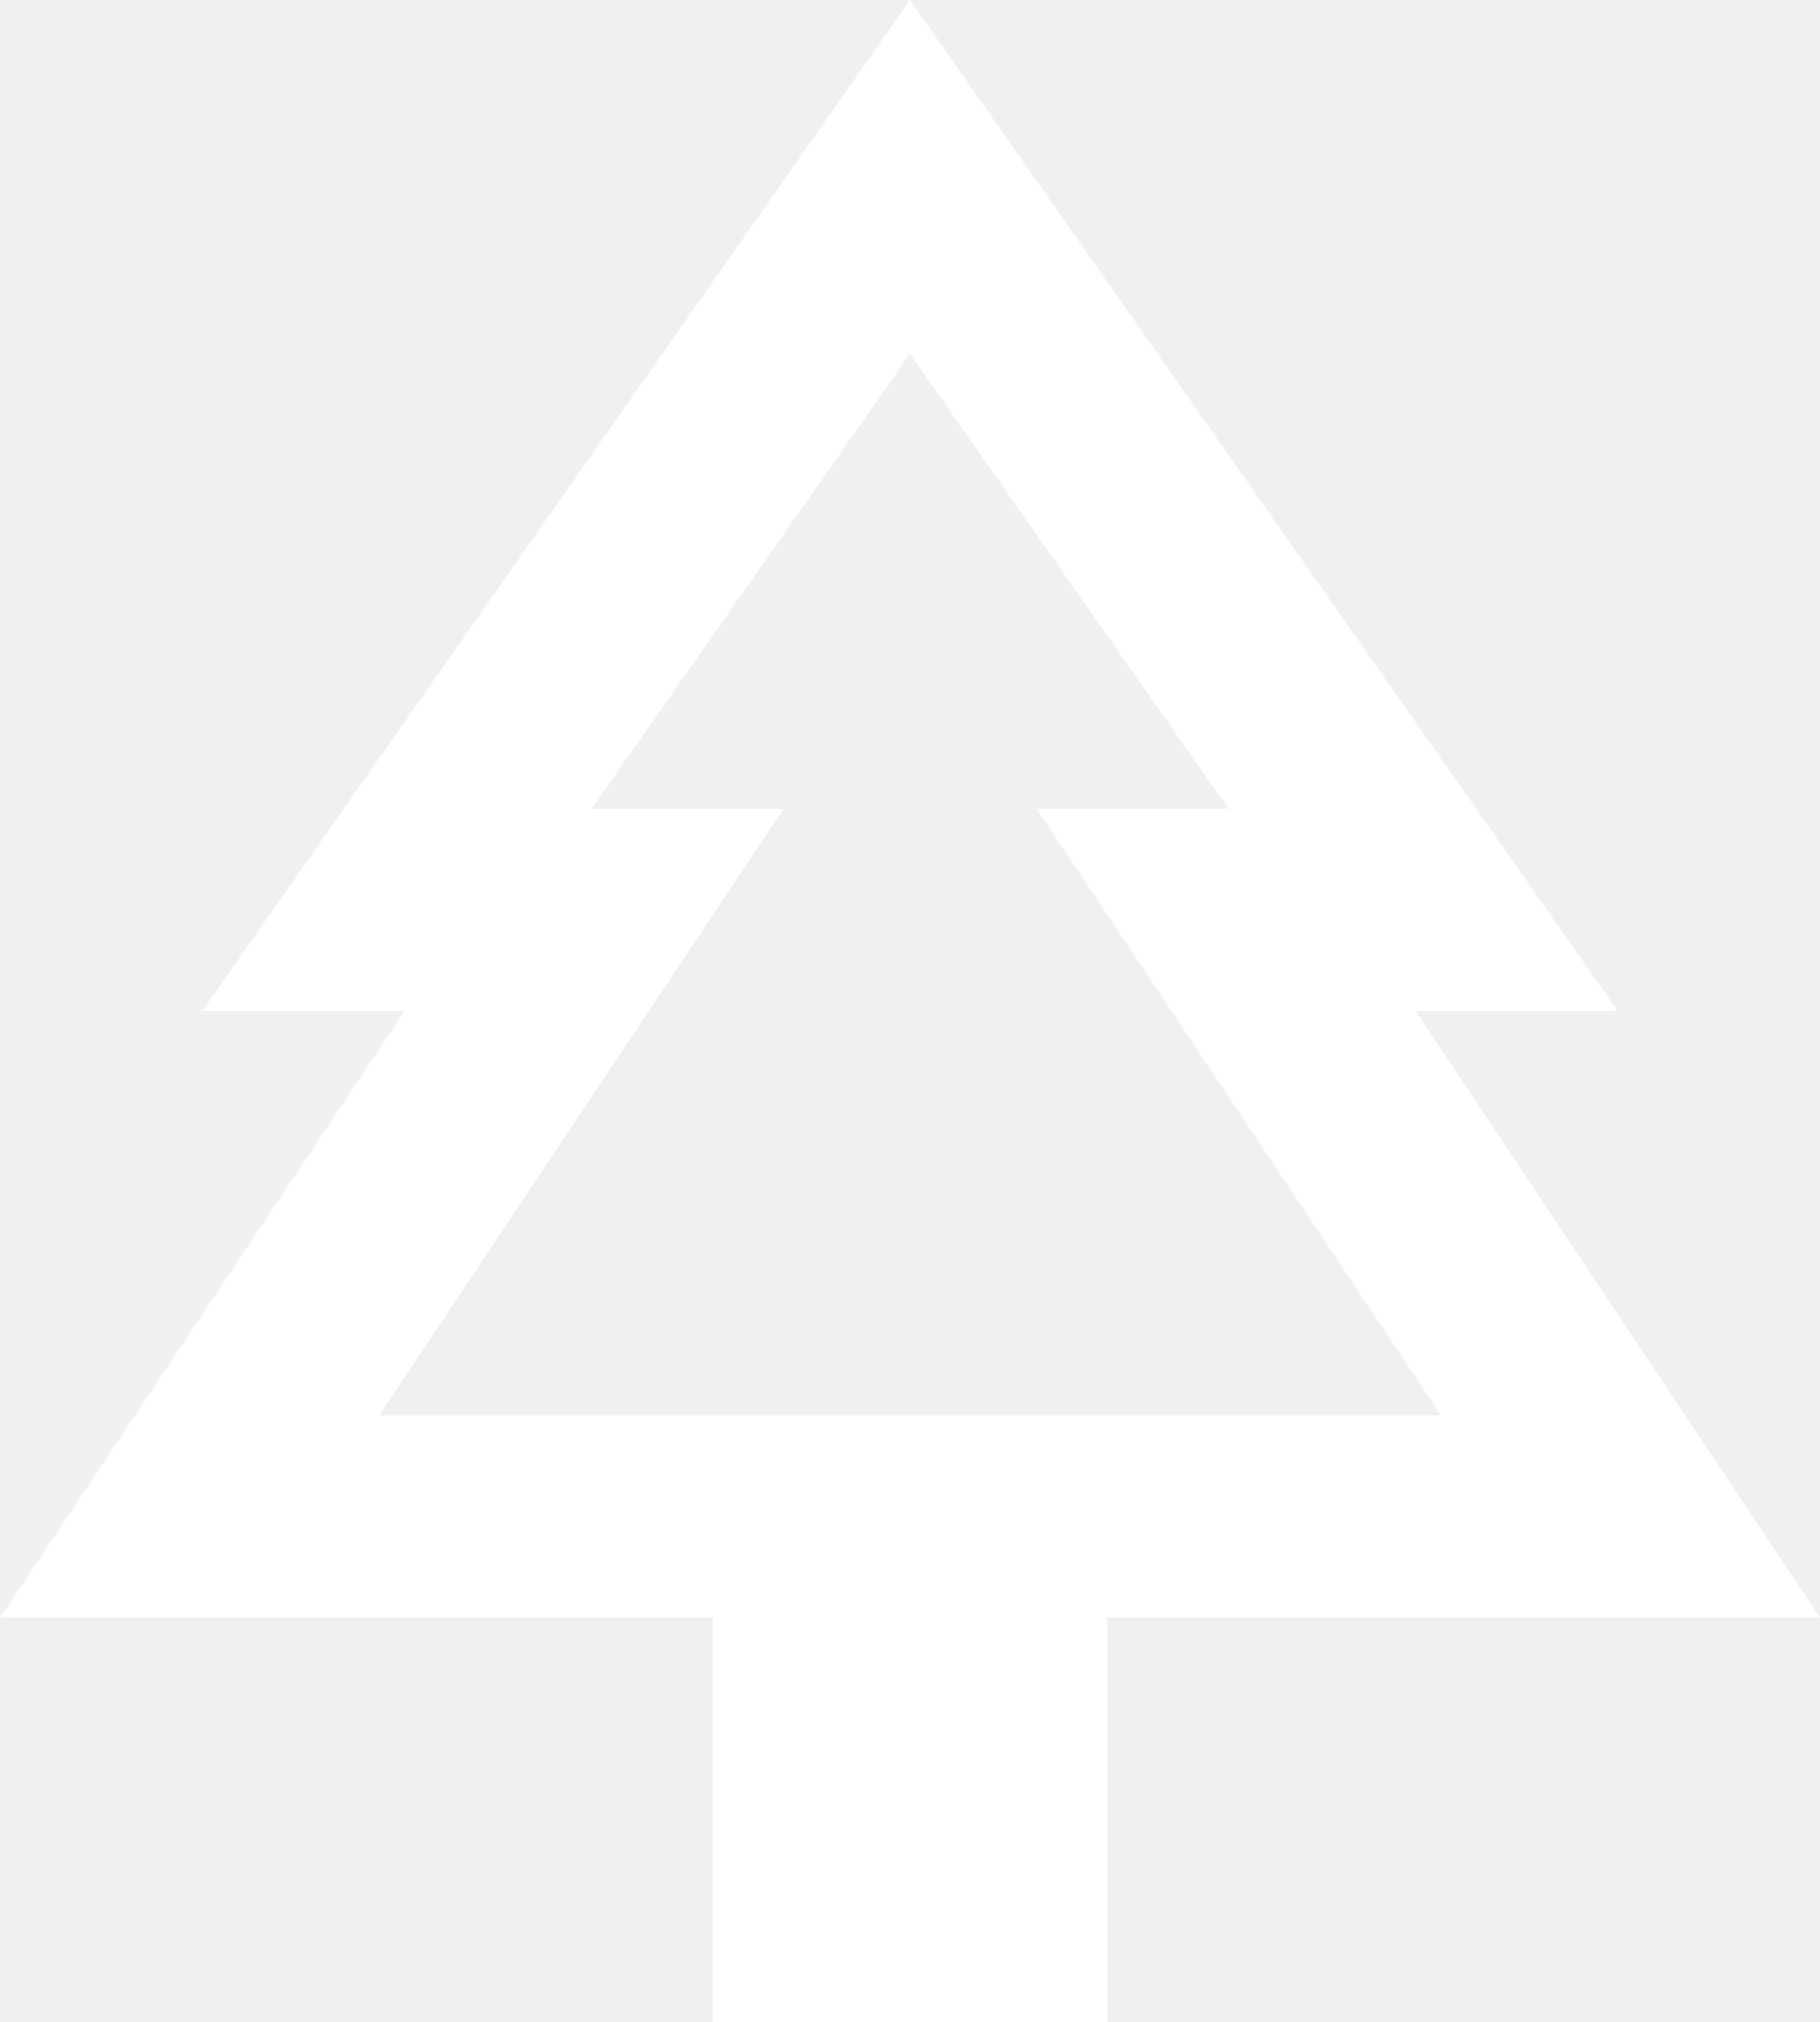
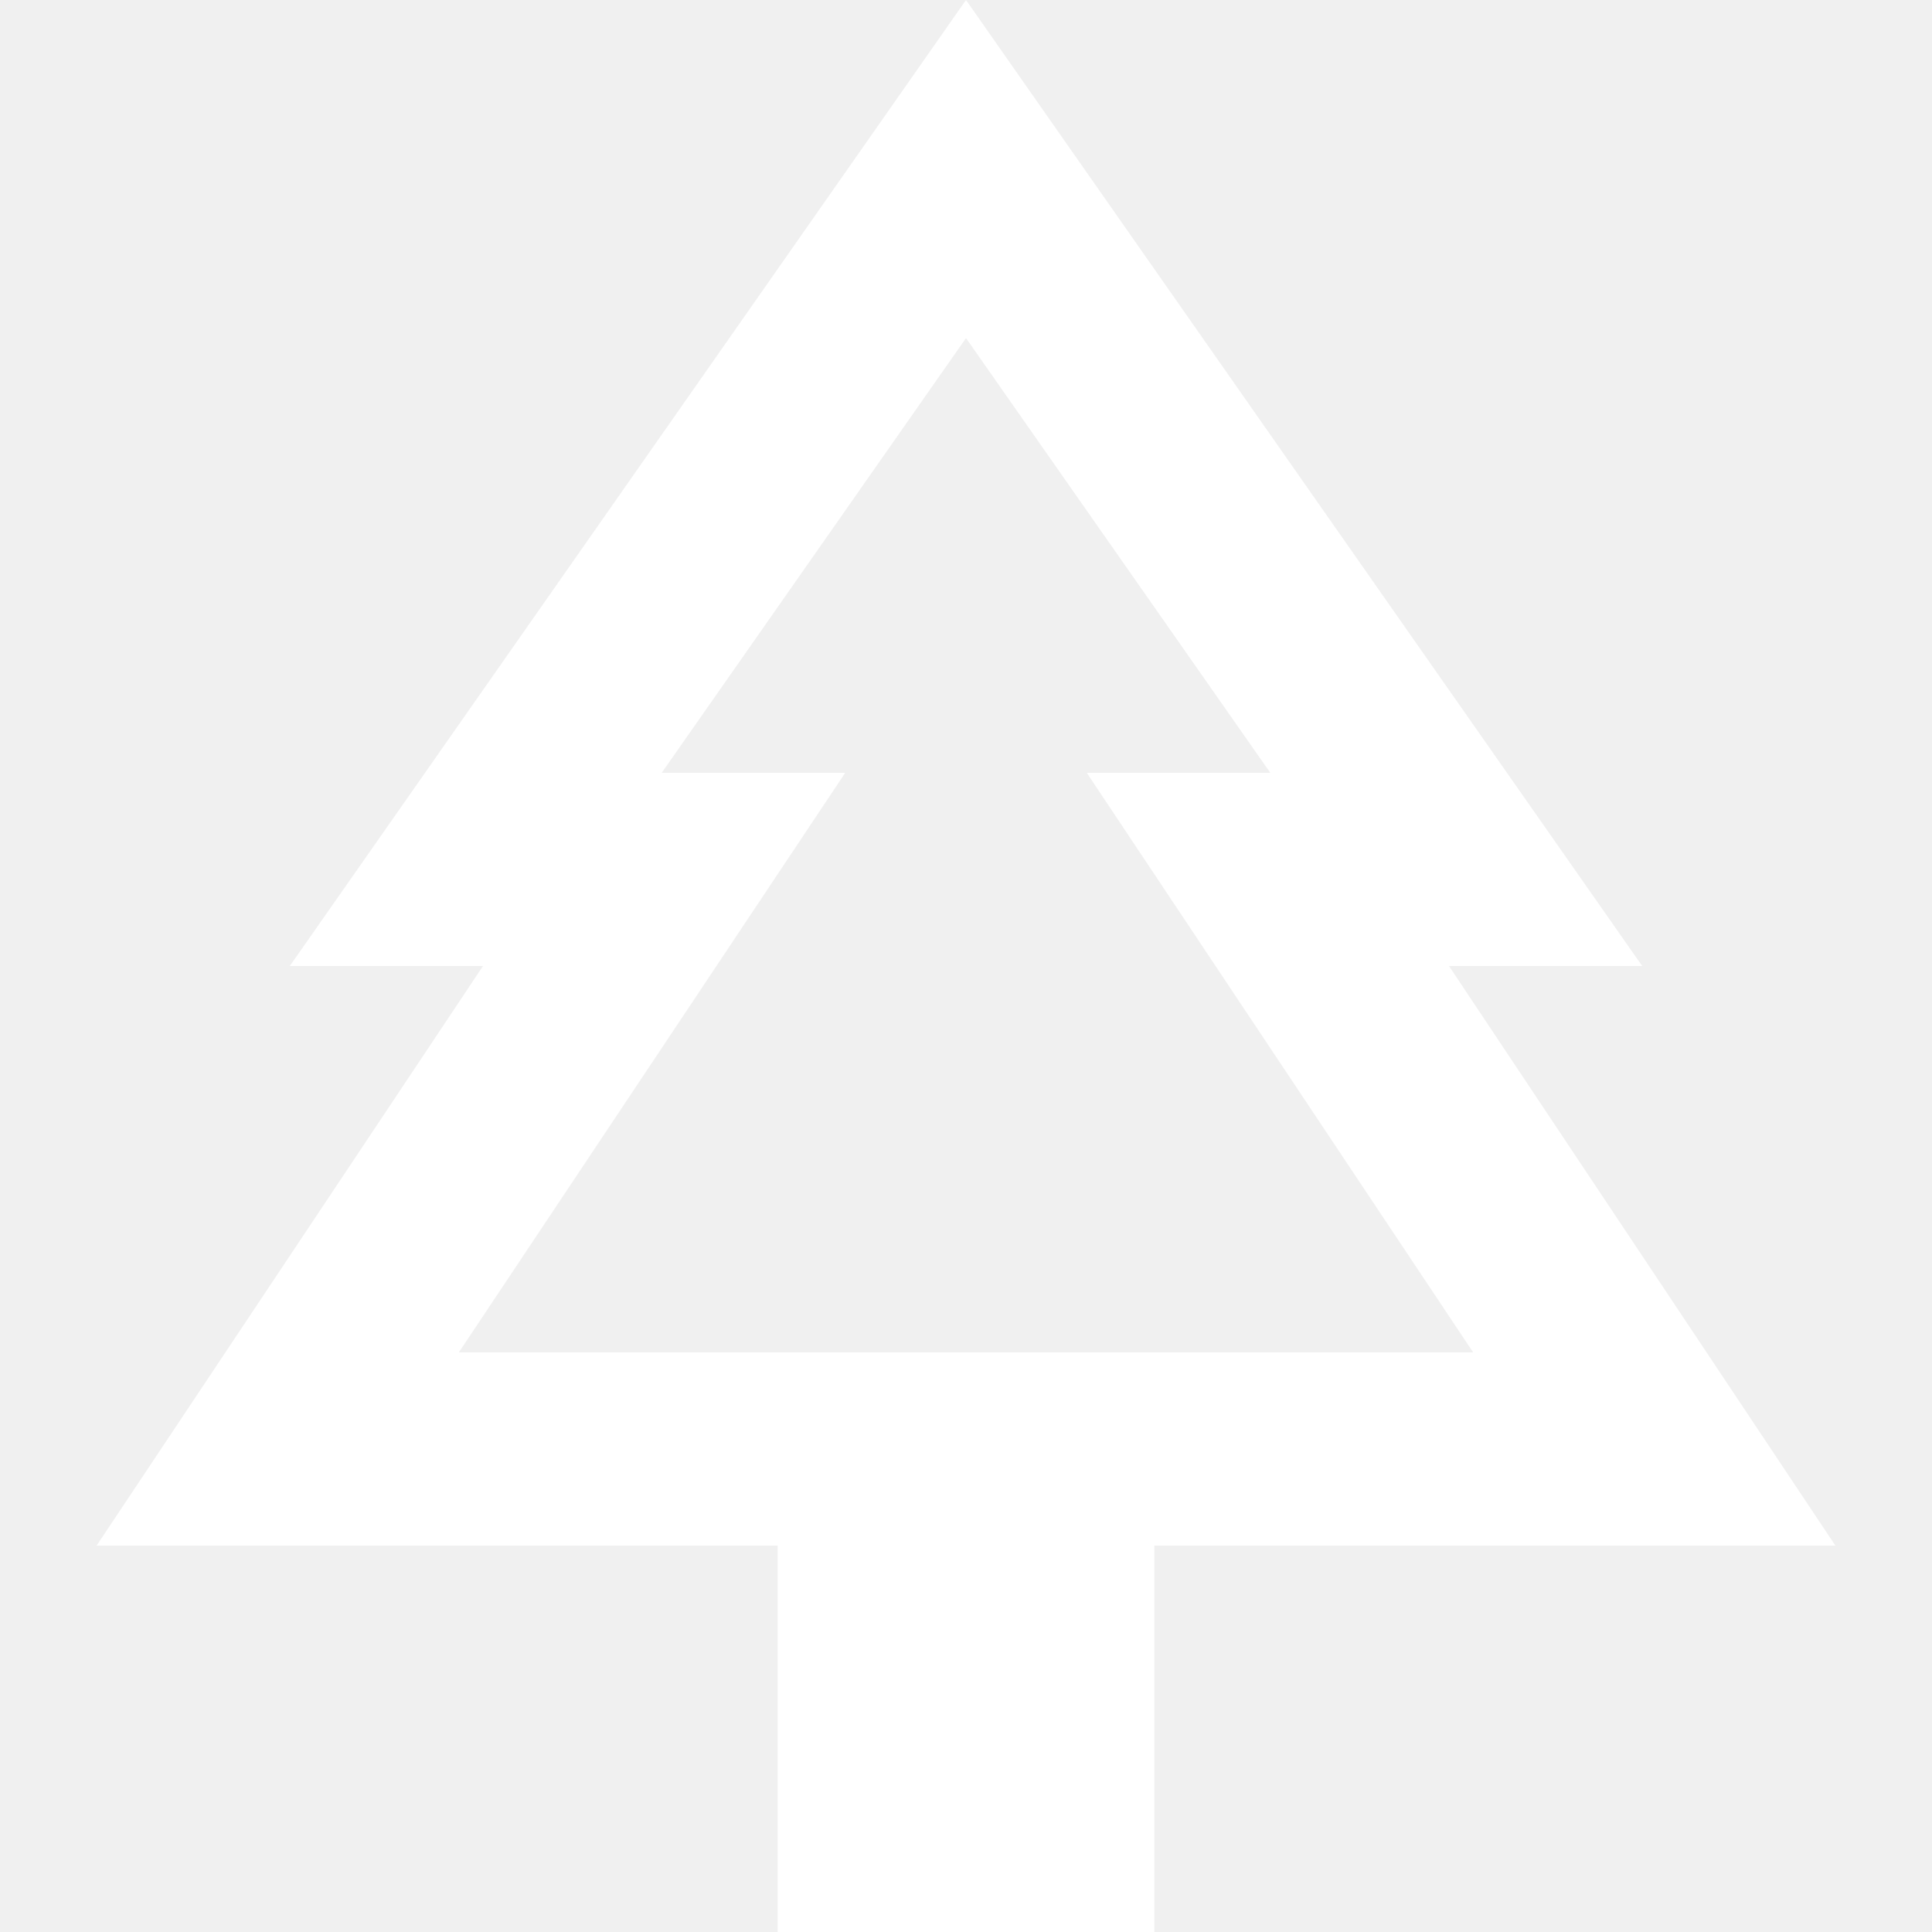
- <svg xmlns="http://www.w3.org/2000/svg" width="18" height="20" viewBox="0 0 18 20" fill="none">
+ <svg xmlns="http://www.w3.org/2000/svg" width="15" height="15" viewBox="0 0 18 20" fill="none">
  <path d="M10.95 20H7.05V16H0L4 10H2L9 0L16 10H14L18 16H10.95V20ZM3.75 14H7.75H5.85H12.15H10.25H14.25H3.75ZM3.75 14H14.25L10.25 8H12.15L9 3.5L5.85 8H7.75L3.75 14Z" fill="white" />
</svg>
